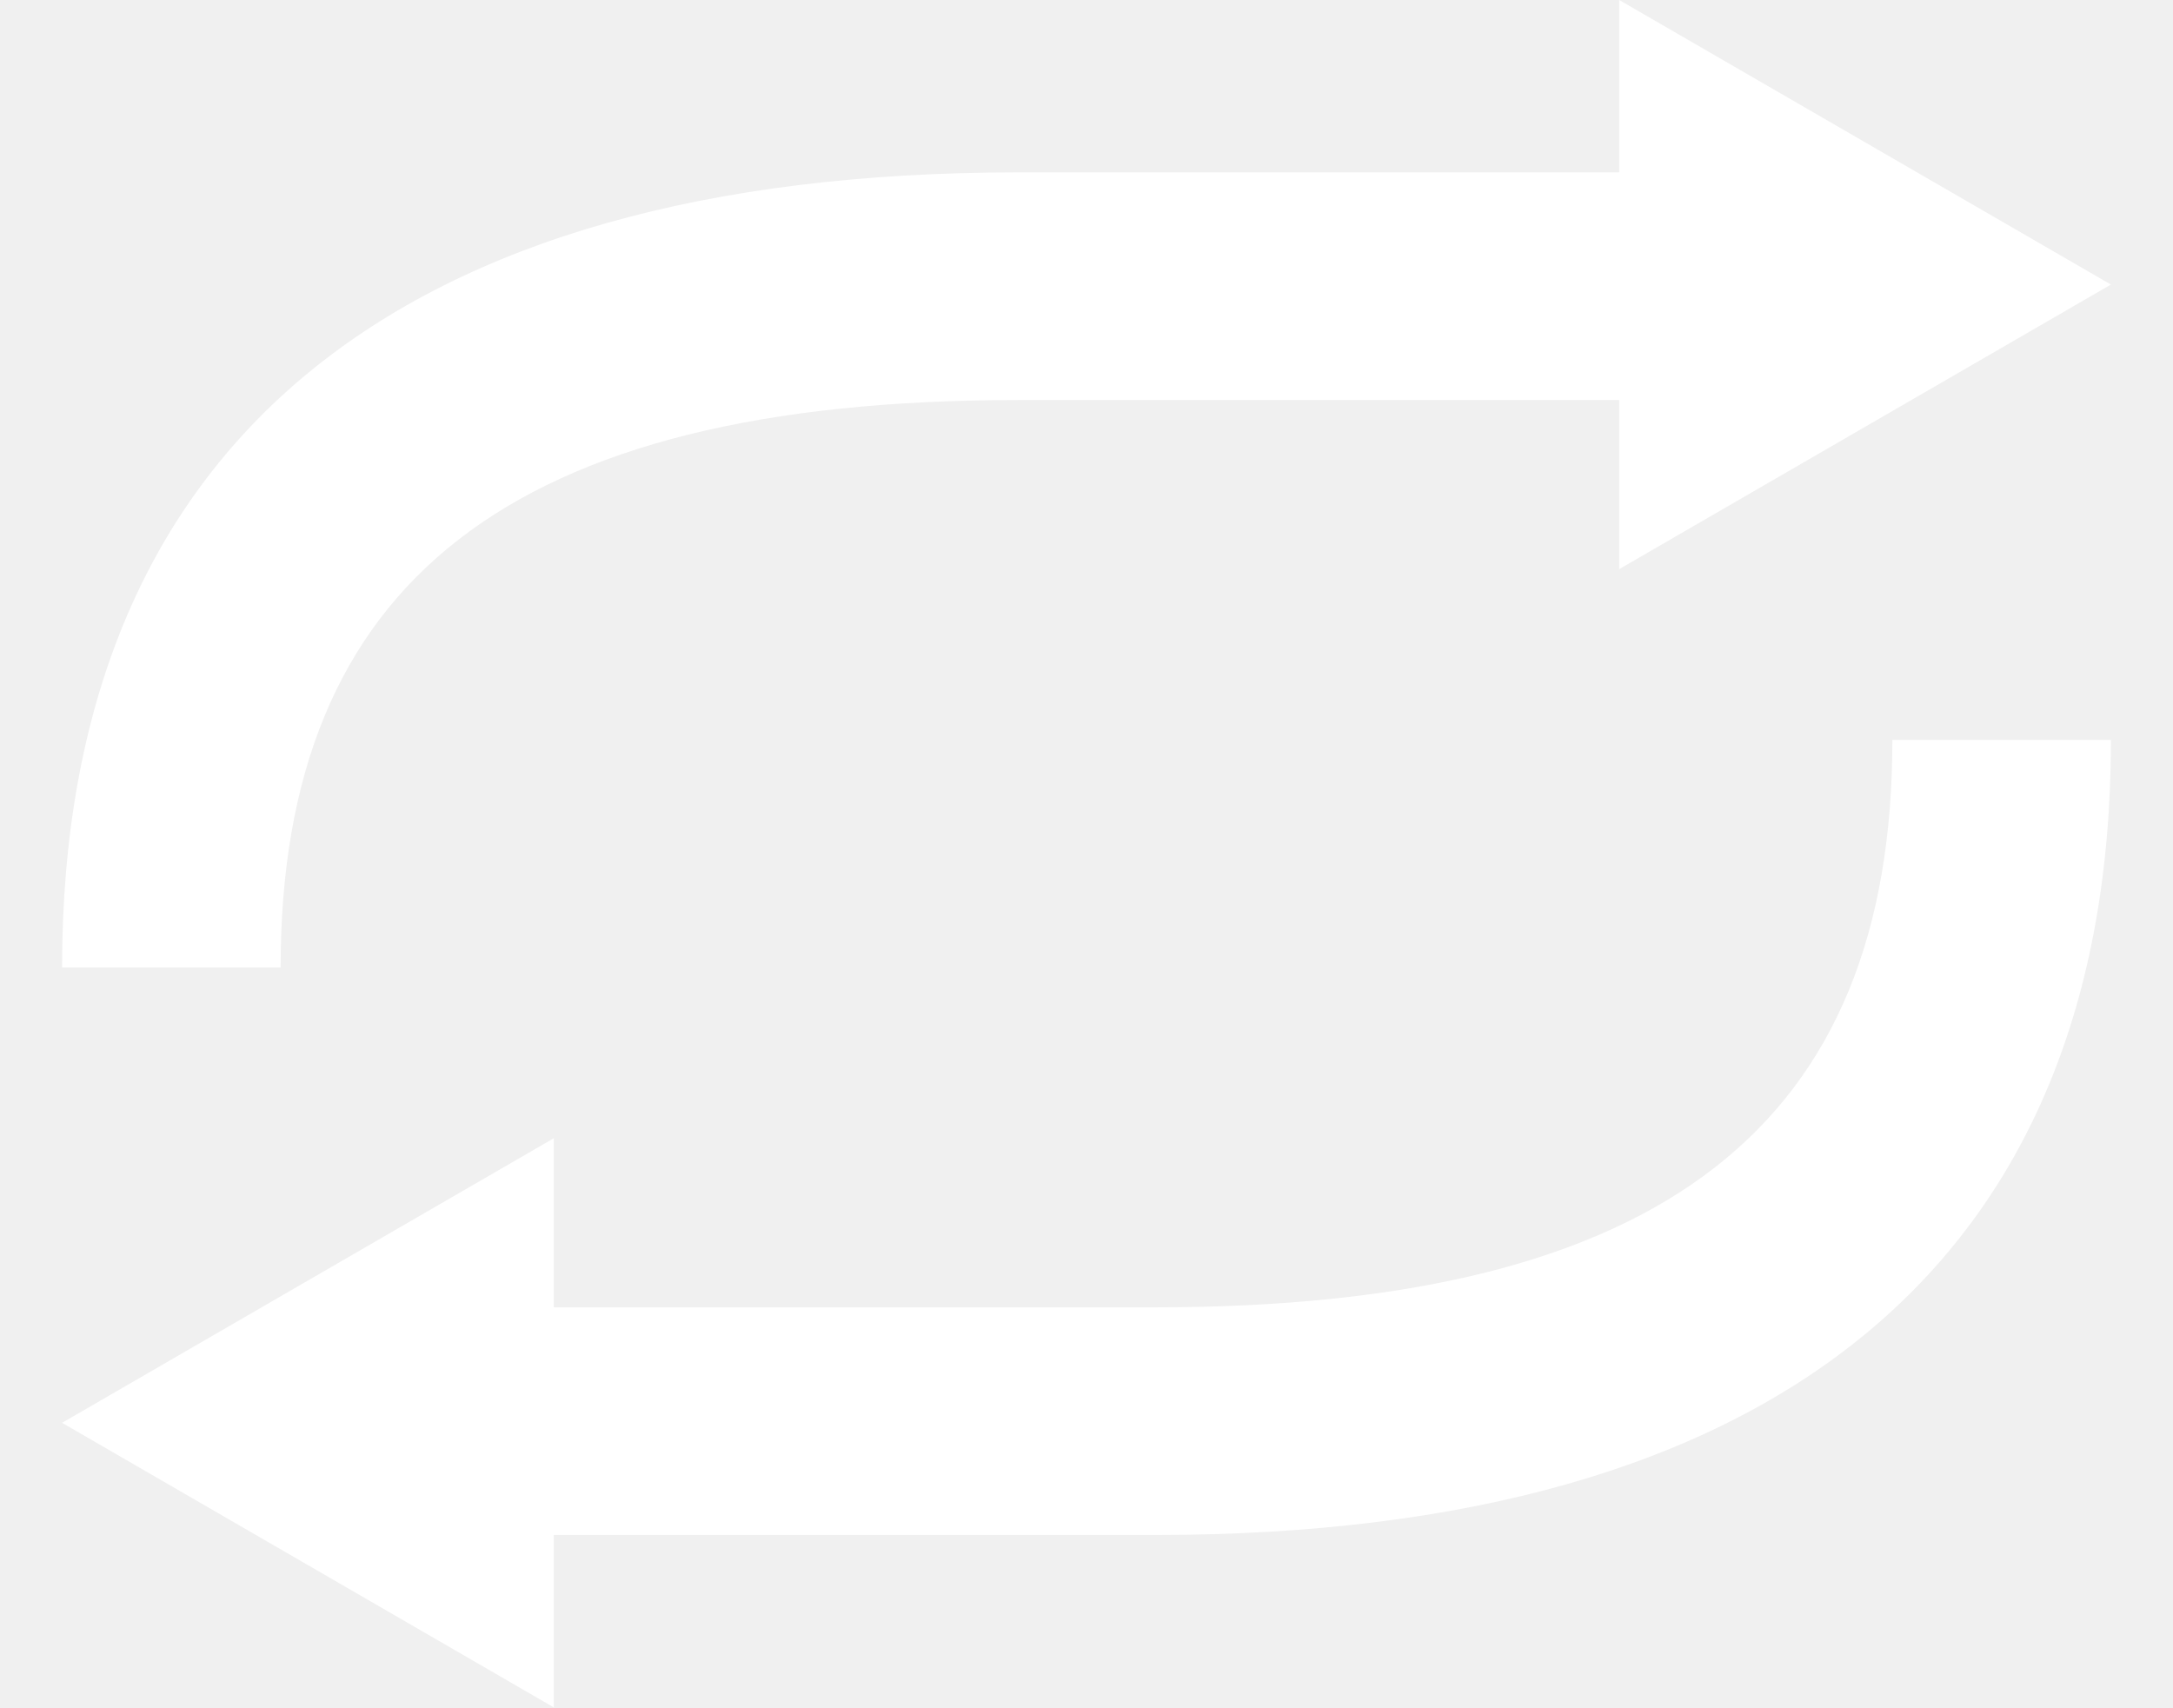
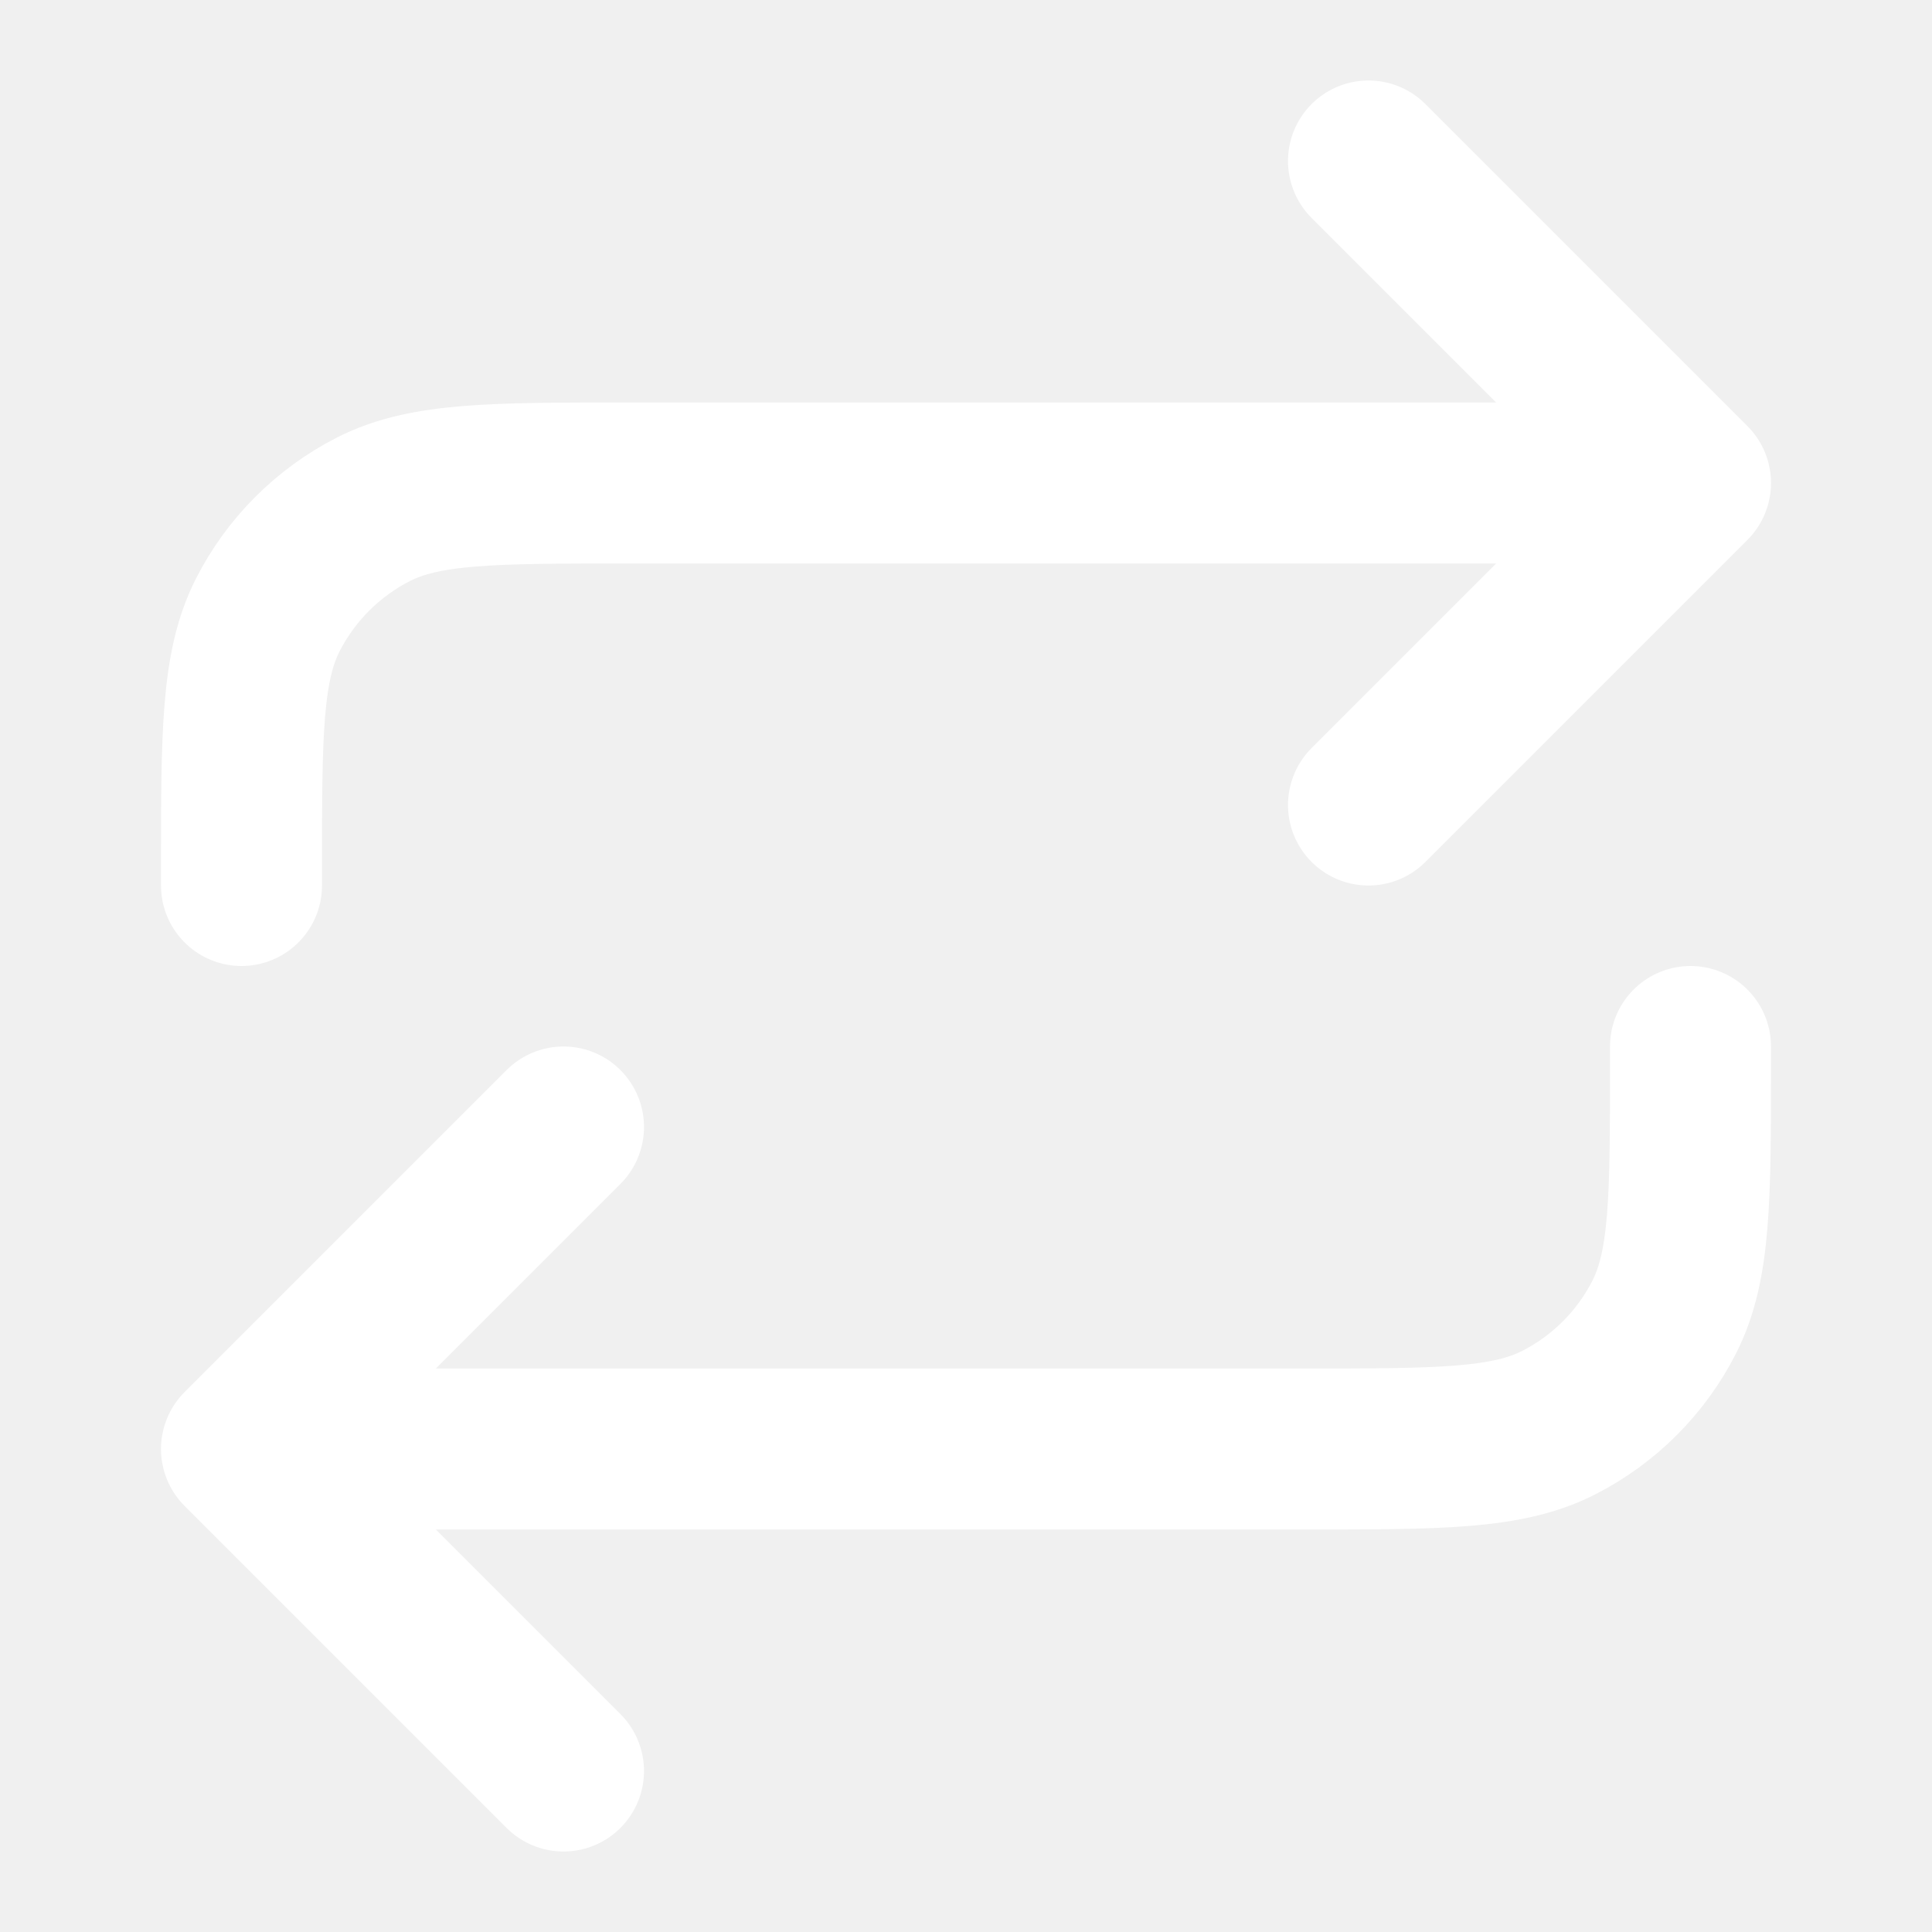
- <svg xmlns="http://www.w3.org/2000/svg" width="28px" height="22px" viewBox="0 0 36 30" version="1.1">
-   <g id="Page-1" stroke="none" stroke-width="1" fill="none" fill-rule="evenodd">
-     <g id="Icons-Pattern-One" transform="translate(-256, -282)" fill-rule="nonzero" fill="#FFF">
-       <g id="Repeat" transform="translate(256, 279)">
-         <path d="M8.64,25.971 L19.203,25.971 C28.153,25.971 32.16,22.747           32.16,16 L36,16 C36,25.215 30.089,29.971 19.203,29.971           L8.64,29.971 L8.64,33 L5.68434189e-14,28 L8.64,23 L8.64,25.971           Z M27.36,10.029 L16.797,10.029 C7.847,10.029           3.84,13.253 3.84,20 L0,20 C0,10.785 5.911,6.029           16.797,6.029 L27.36,6.029 L27.36,3 L36,8 L27.36,13 L27.36,10.029 Z">
-         </path>
-       </g>
-     </g>
+ <svg xmlns="http://www.w3.org/2000/svg" viewBox="0 0 24 24" fill="none" stroke="#000000">
+   <g id="SVGRepo_bgCarrier" stroke-width="0" />
+   <g id="SVGRepo_tracerCarrier" stroke-linecap="round" stroke-linejoin="round" />
+   <g id="SVGRepo_iconCarrier">
+     <path d="M17 2L21 6M21 6L17 10M21 6H7.8C6.12 6 5.28 6 4.638 6.327C4.074 6.615 3.615 7.074 3.327 7.638C3 8.28 3 9.12 3 10.8V11M3 18H16.2C17.88 18 18.72 18 19.362 17.673C19.927 17.385 20.385 16.927 20.673 16.362C21 15.72 21 14.88 21 13.2V13M3 18L7 22M3 18L7 14" stroke="#FFF" stroke-width="2" stroke-linecap="round" stroke-linejoin="round" />
  </g>
</svg>
